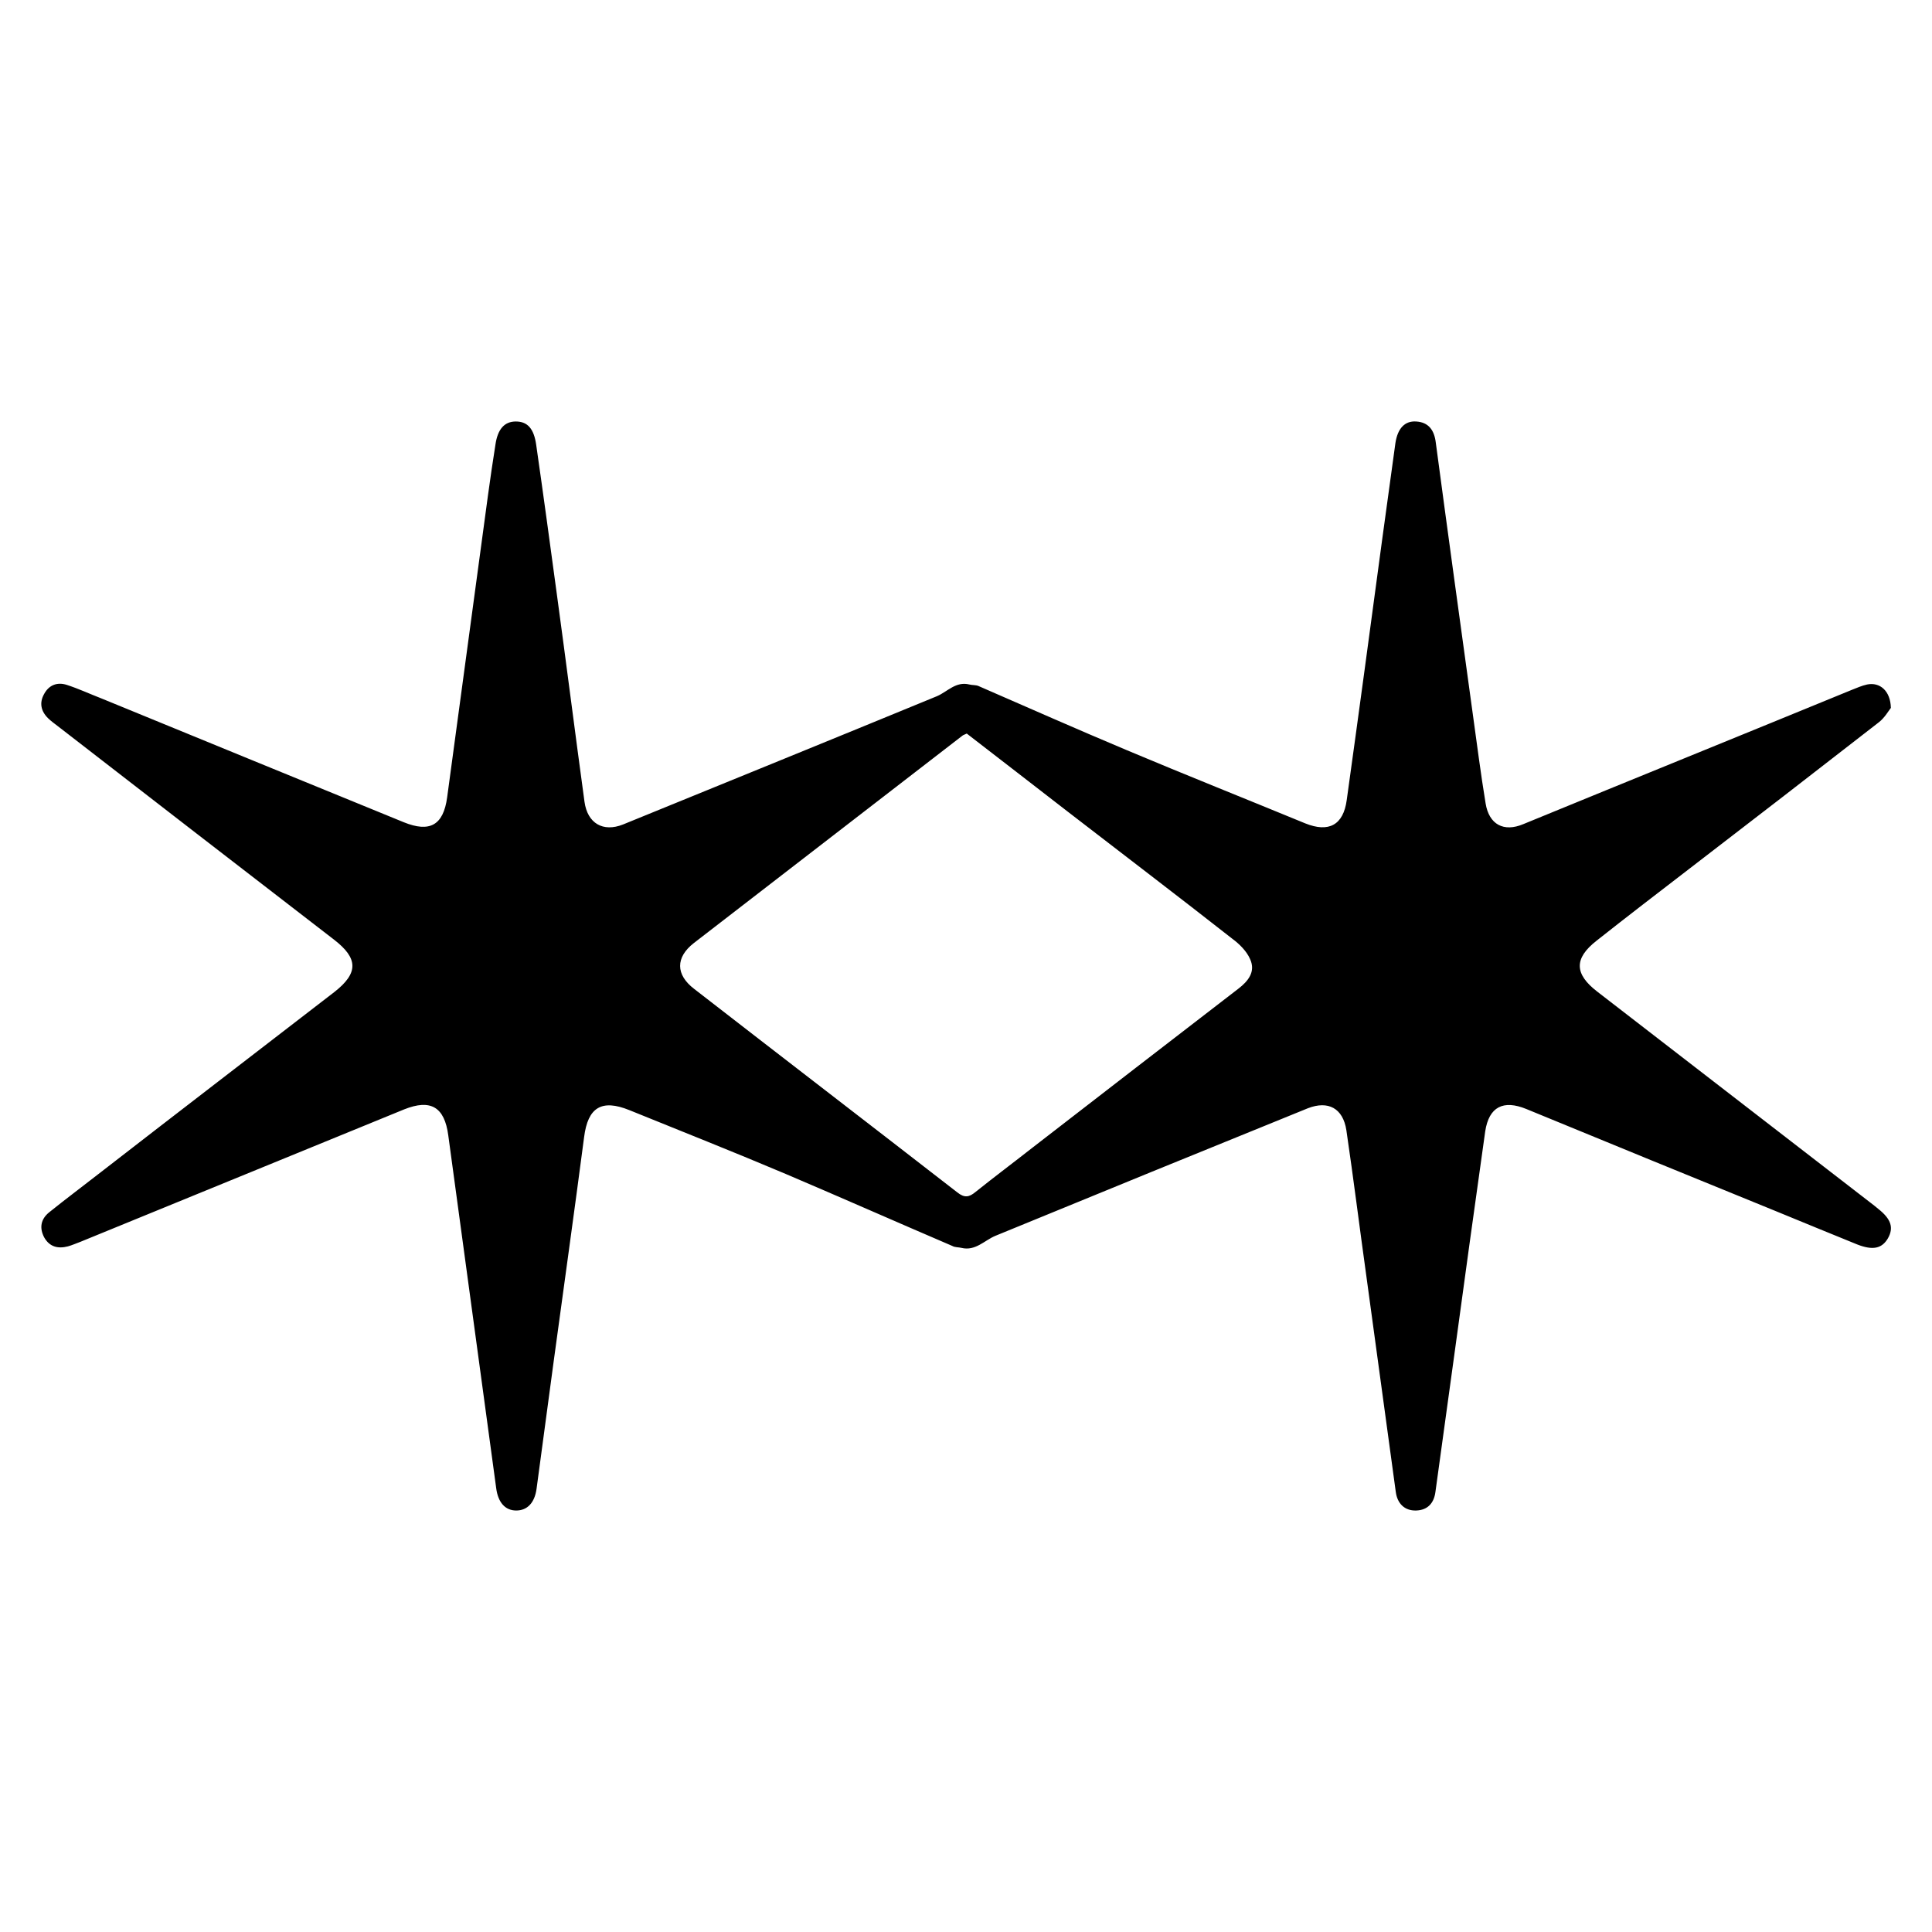
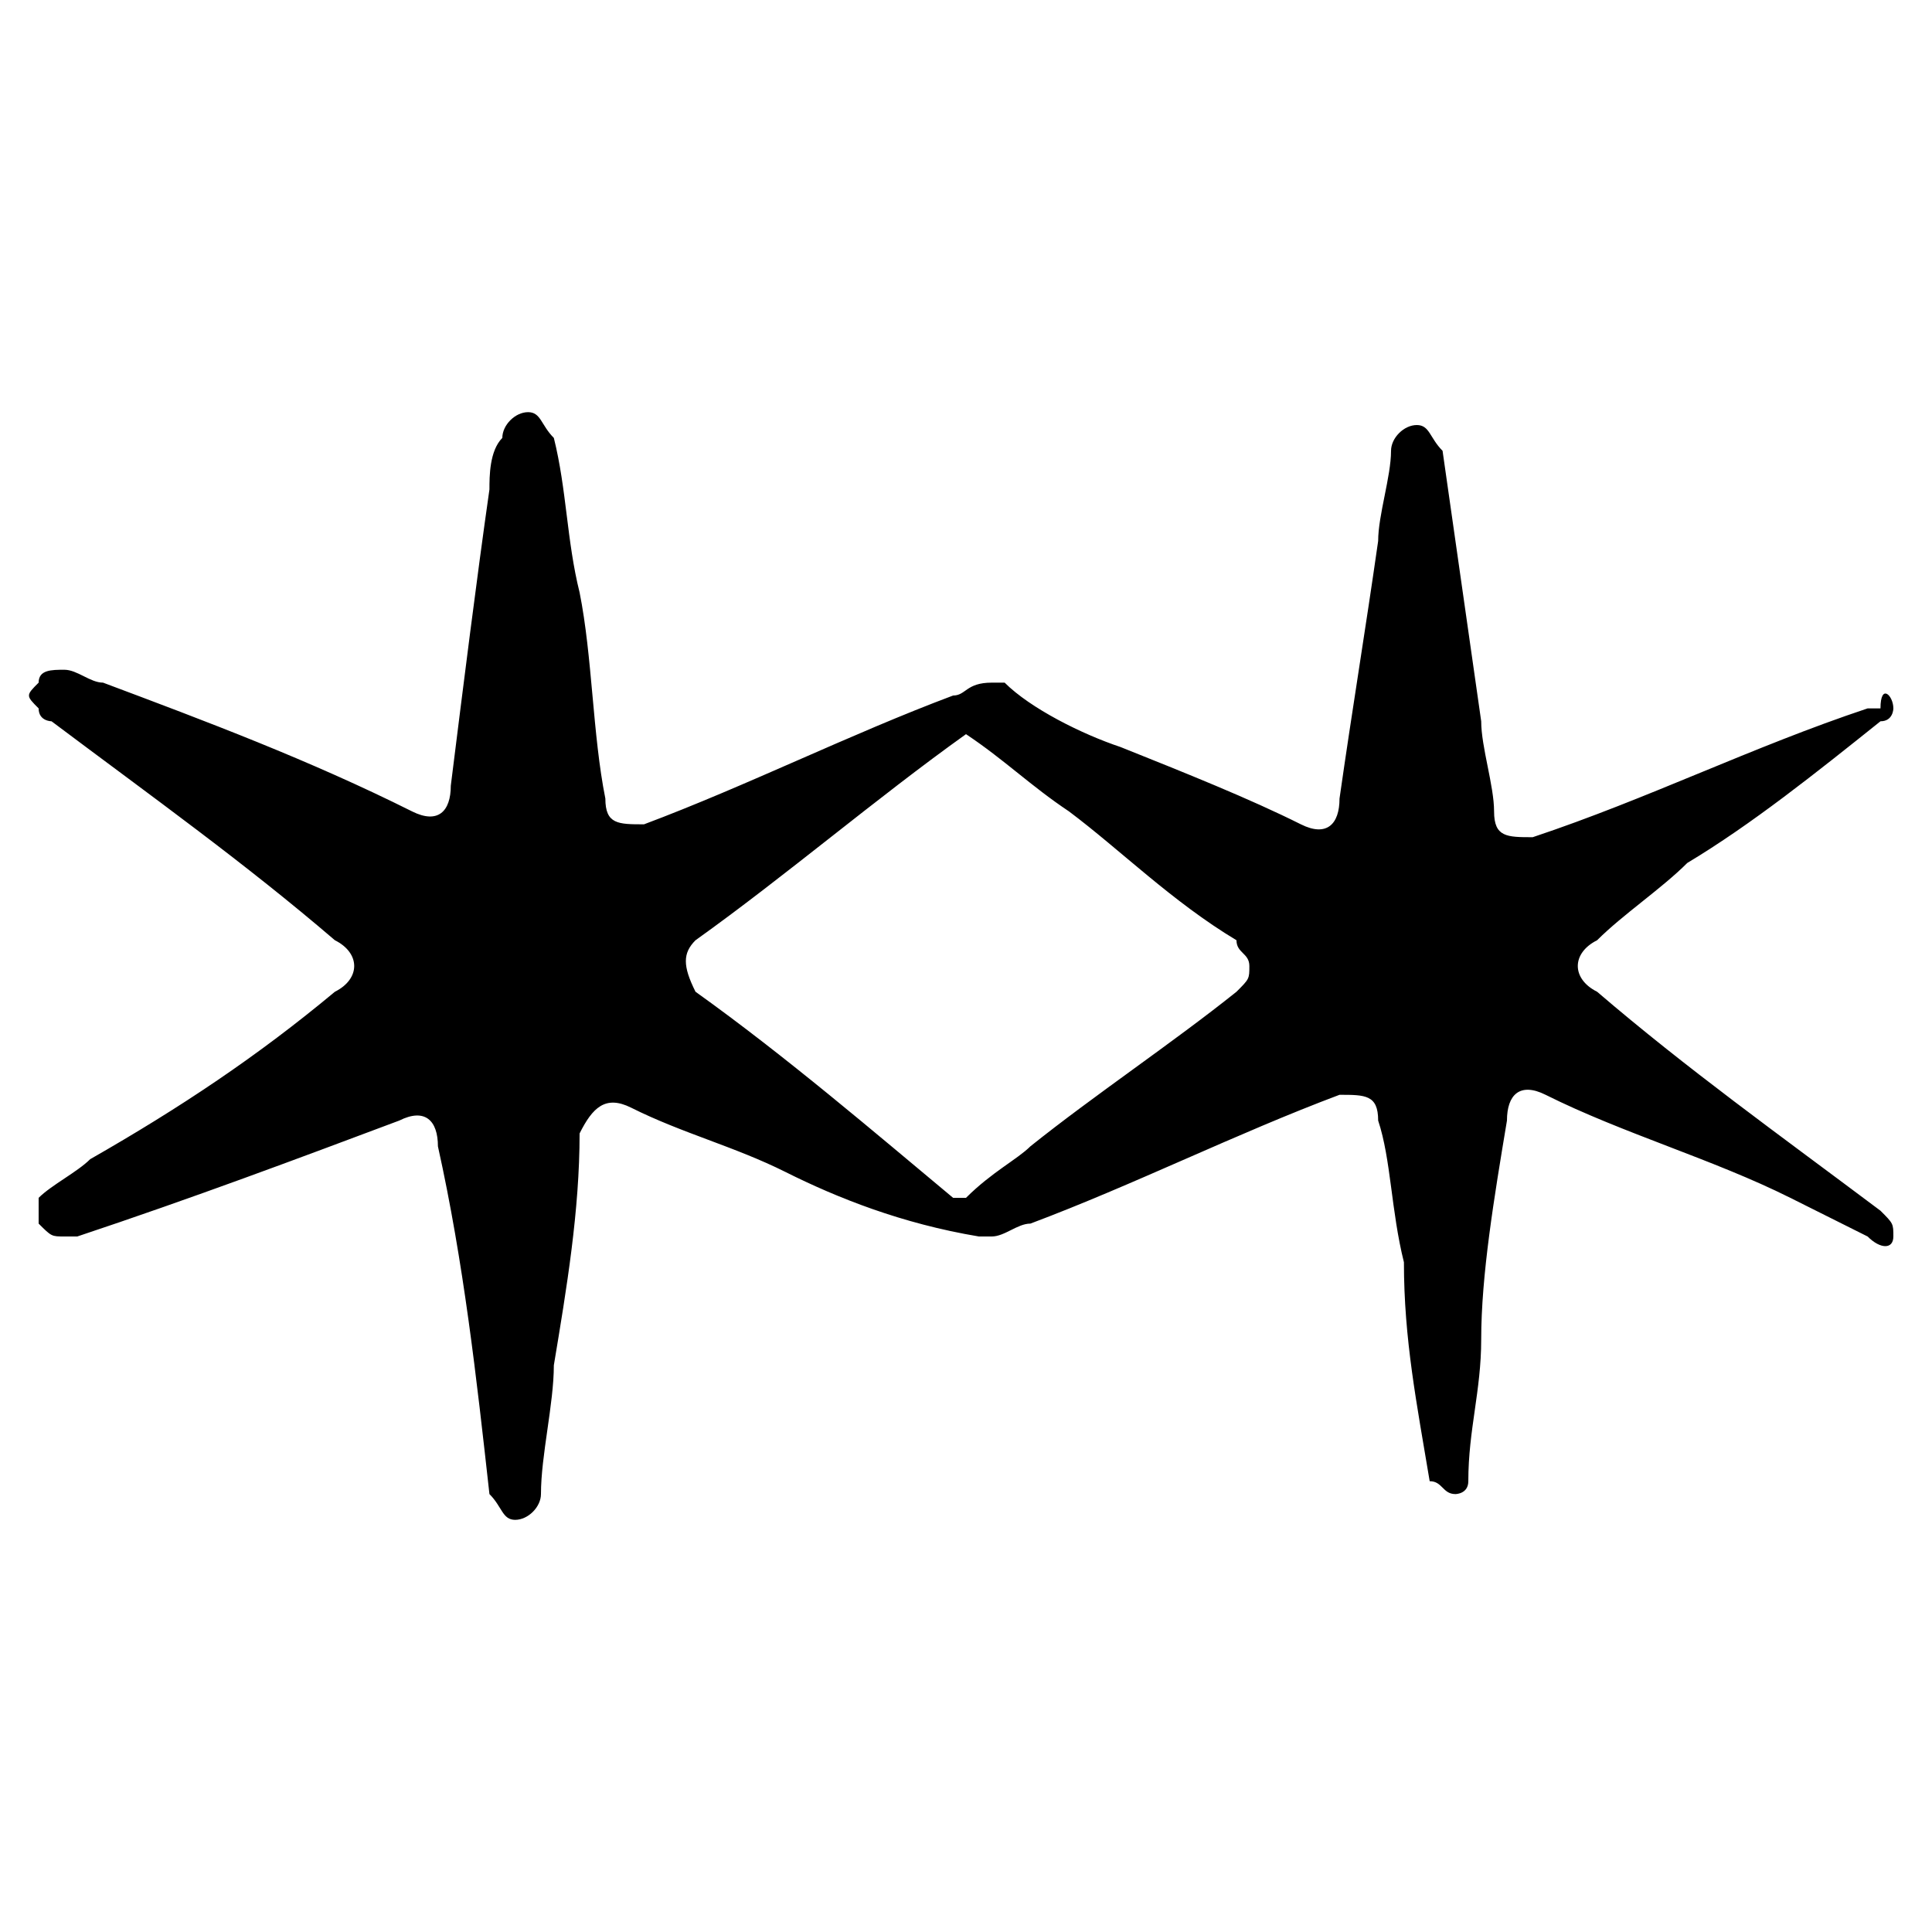
- <svg xmlns="http://www.w3.org/2000/svg" viewBox="0 0 512 512">
-   <path d="M501.1,187.6c-0.7,0.9-1.7,2.7-3.3,3.9c-16.7,13-33.4,25.9-50.2,38.8c-8.2,6.3-16.4,12.6-24.5,19c-6,4.7-5.9,8.8,0.2,13.5   c24.5,18.9,48.9,37.8,73.4,56.7c0.4,0.3,0.7,0.6,1.1,0.9c3.4,2.7,4.1,5,2.5,7.8c-1.6,2.7-4,3.2-8.1,1.6c-7.2-2.9-14.4-5.9-21.5-8.8   c-22.1-9-44.1-18-66.2-27.1c-6.1-2.5-9.9-0.6-10.9,5.9c-2.8,19.8-5.5,39.5-8.2,59.3c-1.7,12.1-3.3,24.2-5,36.3   c-0.4,3-2.1,4.8-5.1,4.9c-3.1,0.1-5-1.9-5.4-4.9c-2.6-19.1-5.2-38.1-7.8-57.2c-1.8-12.9-3.4-25.8-5.3-38.7   c-0.9-5.8-4.8-7.9-10.2-5.8c-27.6,11.2-55.3,22.5-82.8,33.8c-2.9,1.2-5.3,4.1-9,3.2c-0.8-0.2-1.7-0.1-2.4-0.5   c-14.7-6.3-29.4-12.8-44.2-19.1c-13.7-5.8-27.6-11.3-41.4-16.9c-7.4-3-11-0.7-12,7.1c-2.6,19.9-5.4,39.8-8.1,59.7   c-1.5,11.2-3,22.3-4.5,33.5c-0.5,3.8-2.5,5.8-5.4,5.8c-2.9,0-4.8-2.1-5.3-5.9c-4.2-31.2-8.5-62.3-12.7-93.5   c-1-7.6-4.7-9.7-11.7-6.9c-28.6,11.7-57.2,23.4-85.8,35.1c-1.1,0.4-2.2,0.9-3.3,1.2c-2.7,0.7-4.9,0.1-6.3-2.4   c-1.3-2.5-0.9-4.8,1.3-6.6c4.6-3.7,9.3-7.2,13.9-10.8c20.5-15.9,41.1-31.7,61.7-47.6c6.4-5,6.4-8.9-0.1-13.9   c-24.4-18.8-48.7-37.6-73.1-56.5c-0.9-0.7-1.9-1.4-2.7-2.2c-1.9-1.9-2.3-4.1-1-6.4c1.3-2.4,3.5-3.2,6-2.4c3.1,1,6.1,2.4,9.2,3.6   C53.5,196,80.3,207,107,217.9c6.9,2.8,10.5,0.8,11.5-6.6c3.6-26.6,7.2-53.3,10.8-79.9c0.6-4.5,1.3-9.1,2-13.6   c0.6-4.1,2.4-6.1,5.4-6.1c3.1,0,4.8,1.9,5.4,6.2c1.9,13.2,3.7,26.5,5.5,39.8c2.5,18.3,4.8,36.5,7.3,54.8c0.8,5.7,4.9,8.1,10.2,6   c27.7-11.3,55.5-22.6,83.2-34c2.8-1.2,5-4,8.6-3.1c0.8,0.2,1.7,0.1,2.4,0.4c13.1,5.7,26.2,11.5,39.3,17   c15.7,6.6,31.5,12.9,47.3,19.4c6.2,2.5,10.1,0.5,11-6.2c3.2-23,6.3-46,9.4-69.1c1.2-8.5,2.3-17,3.5-25.5c0.6-3.9,2.5-5.9,5.5-5.7   c3.3,0.2,4.8,2.3,5.2,5.6c3.2,24,6.5,47.9,9.8,71.9c1.1,7.9,2.1,15.8,3.4,23.7c0.9,5.6,4.8,7.7,10,5.5c29-11.9,58.1-23.7,87.1-35.6   c1.3-0.5,2.6-1.1,4-1.4C498.2,180.7,501,183.1,501.1,187.6z M256.2,194.4c-0.6,0.3-1,0.4-1.2,0.6c-23.7,18.3-47.4,36.6-71.1,54.9   c-4.9,3.8-4.9,8.4,0.1,12.2c23.2,18,46.5,35.9,69.7,53.9c1.9,1.5,3.1,1.3,4.8-0.1c5-4,10.2-7.9,15.3-11.9c18.1-14,36.2-28,54.4-42   c2.6-2,4.6-4.5,3.1-7.8c-0.9-2.1-2.8-4-4.7-5.4c-14.4-11.3-29-22.4-43.5-33.6C274.1,208.2,265.1,201.3,256.2,194.4z" />
+ <svg xmlns="http://www.w3.org/2000/svg" version="1.1" id="Layer_1" x="0px" y="0px" viewBox="0 0 15 15" style="enable-background:new 0 0 15 15;" xml:space="preserve">
+   <style type="text/css">
+ 	.st0{fill-rule:evenodd;clip-rule:evenodd;}
+ </style>
+   <path class="st0" d="M14.7,5.5c0,0,0,0.1-0.1,0.1c-0.5,0.4-1,0.8-1.5,1.1c-0.2,0.2-0.5,0.4-0.7,0.6c-0.2,0.1-0.2,0.3,0,0.4  c0.7,0.6,1.4,1.1,2.2,1.7c0,0,0,0,0,0c0.1,0.1,0.1,0.1,0.1,0.2c0,0.1-0.1,0.1-0.2,0c-0.2-0.1-0.4-0.2-0.6-0.3  c-0.6-0.3-1.3-0.5-1.9-0.8c-0.2-0.1-0.3,0-0.3,0.2c-0.1,0.6-0.2,1.2-0.2,1.7c0,0.4-0.1,0.7-0.1,1.1c0,0.1-0.1,0.1-0.1,0.1  c-0.1,0-0.1-0.1-0.2-0.1c-0.1-0.6-0.2-1.1-0.2-1.7c-0.1-0.4-0.1-0.8-0.2-1.1c0-0.2-0.1-0.2-0.3-0.2c-0.8,0.3-1.6,0.7-2.4,1  c-0.1,0-0.2,0.1-0.3,0.1c0,0,0,0-0.1,0C7,9.5,6.5,9.3,6.1,9.1C5.7,8.9,5.3,8.8,4.9,8.6c-0.2-0.1-0.3,0-0.4,0.2  C4.5,9.4,4.4,10,4.3,10.6c0,0.3-0.1,0.7-0.1,1c0,0.1-0.1,0.2-0.2,0.2c-0.1,0-0.1-0.1-0.2-0.2c-0.1-0.9-0.2-1.8-0.4-2.7  c0-0.2-0.1-0.3-0.3-0.2C2.3,9,1.5,9.3,0.6,9.6c0,0-0.1,0-0.1,0c-0.1,0-0.1,0-0.2-0.1c0-0.1,0-0.1,0-0.2c0.1-0.1,0.3-0.2,0.4-0.3  C1.4,8.6,2,8.2,2.6,7.7c0.2-0.1,0.2-0.3,0-0.4C1.9,6.7,1.2,6.2,0.4,5.6c0,0-0.1,0-0.1-0.1c-0.1-0.1-0.1-0.1,0-0.2  c0-0.1,0.1-0.1,0.2-0.1c0.1,0,0.2,0.1,0.3,0.1c0.8,0.3,1.6,0.6,2.4,1c0.2,0.1,0.3,0,0.3-0.2c0.1-0.8,0.2-1.6,0.3-2.3  c0-0.1,0-0.3,0.1-0.4c0-0.1,0.1-0.2,0.2-0.2c0.1,0,0.1,0.1,0.2,0.2c0.1,0.4,0.1,0.8,0.2,1.2c0.1,0.5,0.1,1.1,0.2,1.6  c0,0.2,0.1,0.2,0.3,0.2c0.8-0.3,1.6-0.7,2.4-1c0.1,0,0.1-0.1,0.3-0.1c0,0,0,0,0.1,0C8,5.5,8.4,5.7,8.7,5.8C9.2,6,9.7,6.2,10.1,6.4  c0.2,0.1,0.3,0,0.3-0.2c0.1-0.7,0.2-1.3,0.3-2c0-0.2,0.1-0.5,0.1-0.7c0-0.1,0.1-0.2,0.2-0.2c0.1,0,0.1,0.1,0.2,0.2  c0.1,0.7,0.2,1.4,0.3,2.1c0,0.2,0.1,0.5,0.1,0.7c0,0.2,0.1,0.2,0.3,0.2c0.9-0.3,1.7-0.7,2.6-1c0,0,0.1,0,0.1,0  C14.6,5.3,14.7,5.4,14.7,5.5z M7.5,5.7C7.5,5.7,7.5,5.7,7.5,5.7C6.8,6.2,6.1,6.8,5.4,7.3c-0.1,0.1-0.1,0.2,0,0.4  c0.7,0.5,1.4,1.1,2,1.6c0.1,0,0.1,0,0.1,0C7.7,9.1,7.9,9,8,8.9c0.5-0.4,1.1-0.8,1.6-1.2c0.1-0.1,0.1-0.1,0.1-0.2  c0-0.1-0.1-0.1-0.1-0.2C9.1,7,8.7,6.6,8.3,6.3C8,6.1,7.8,5.9,7.5,5.7z" />
</svg>
